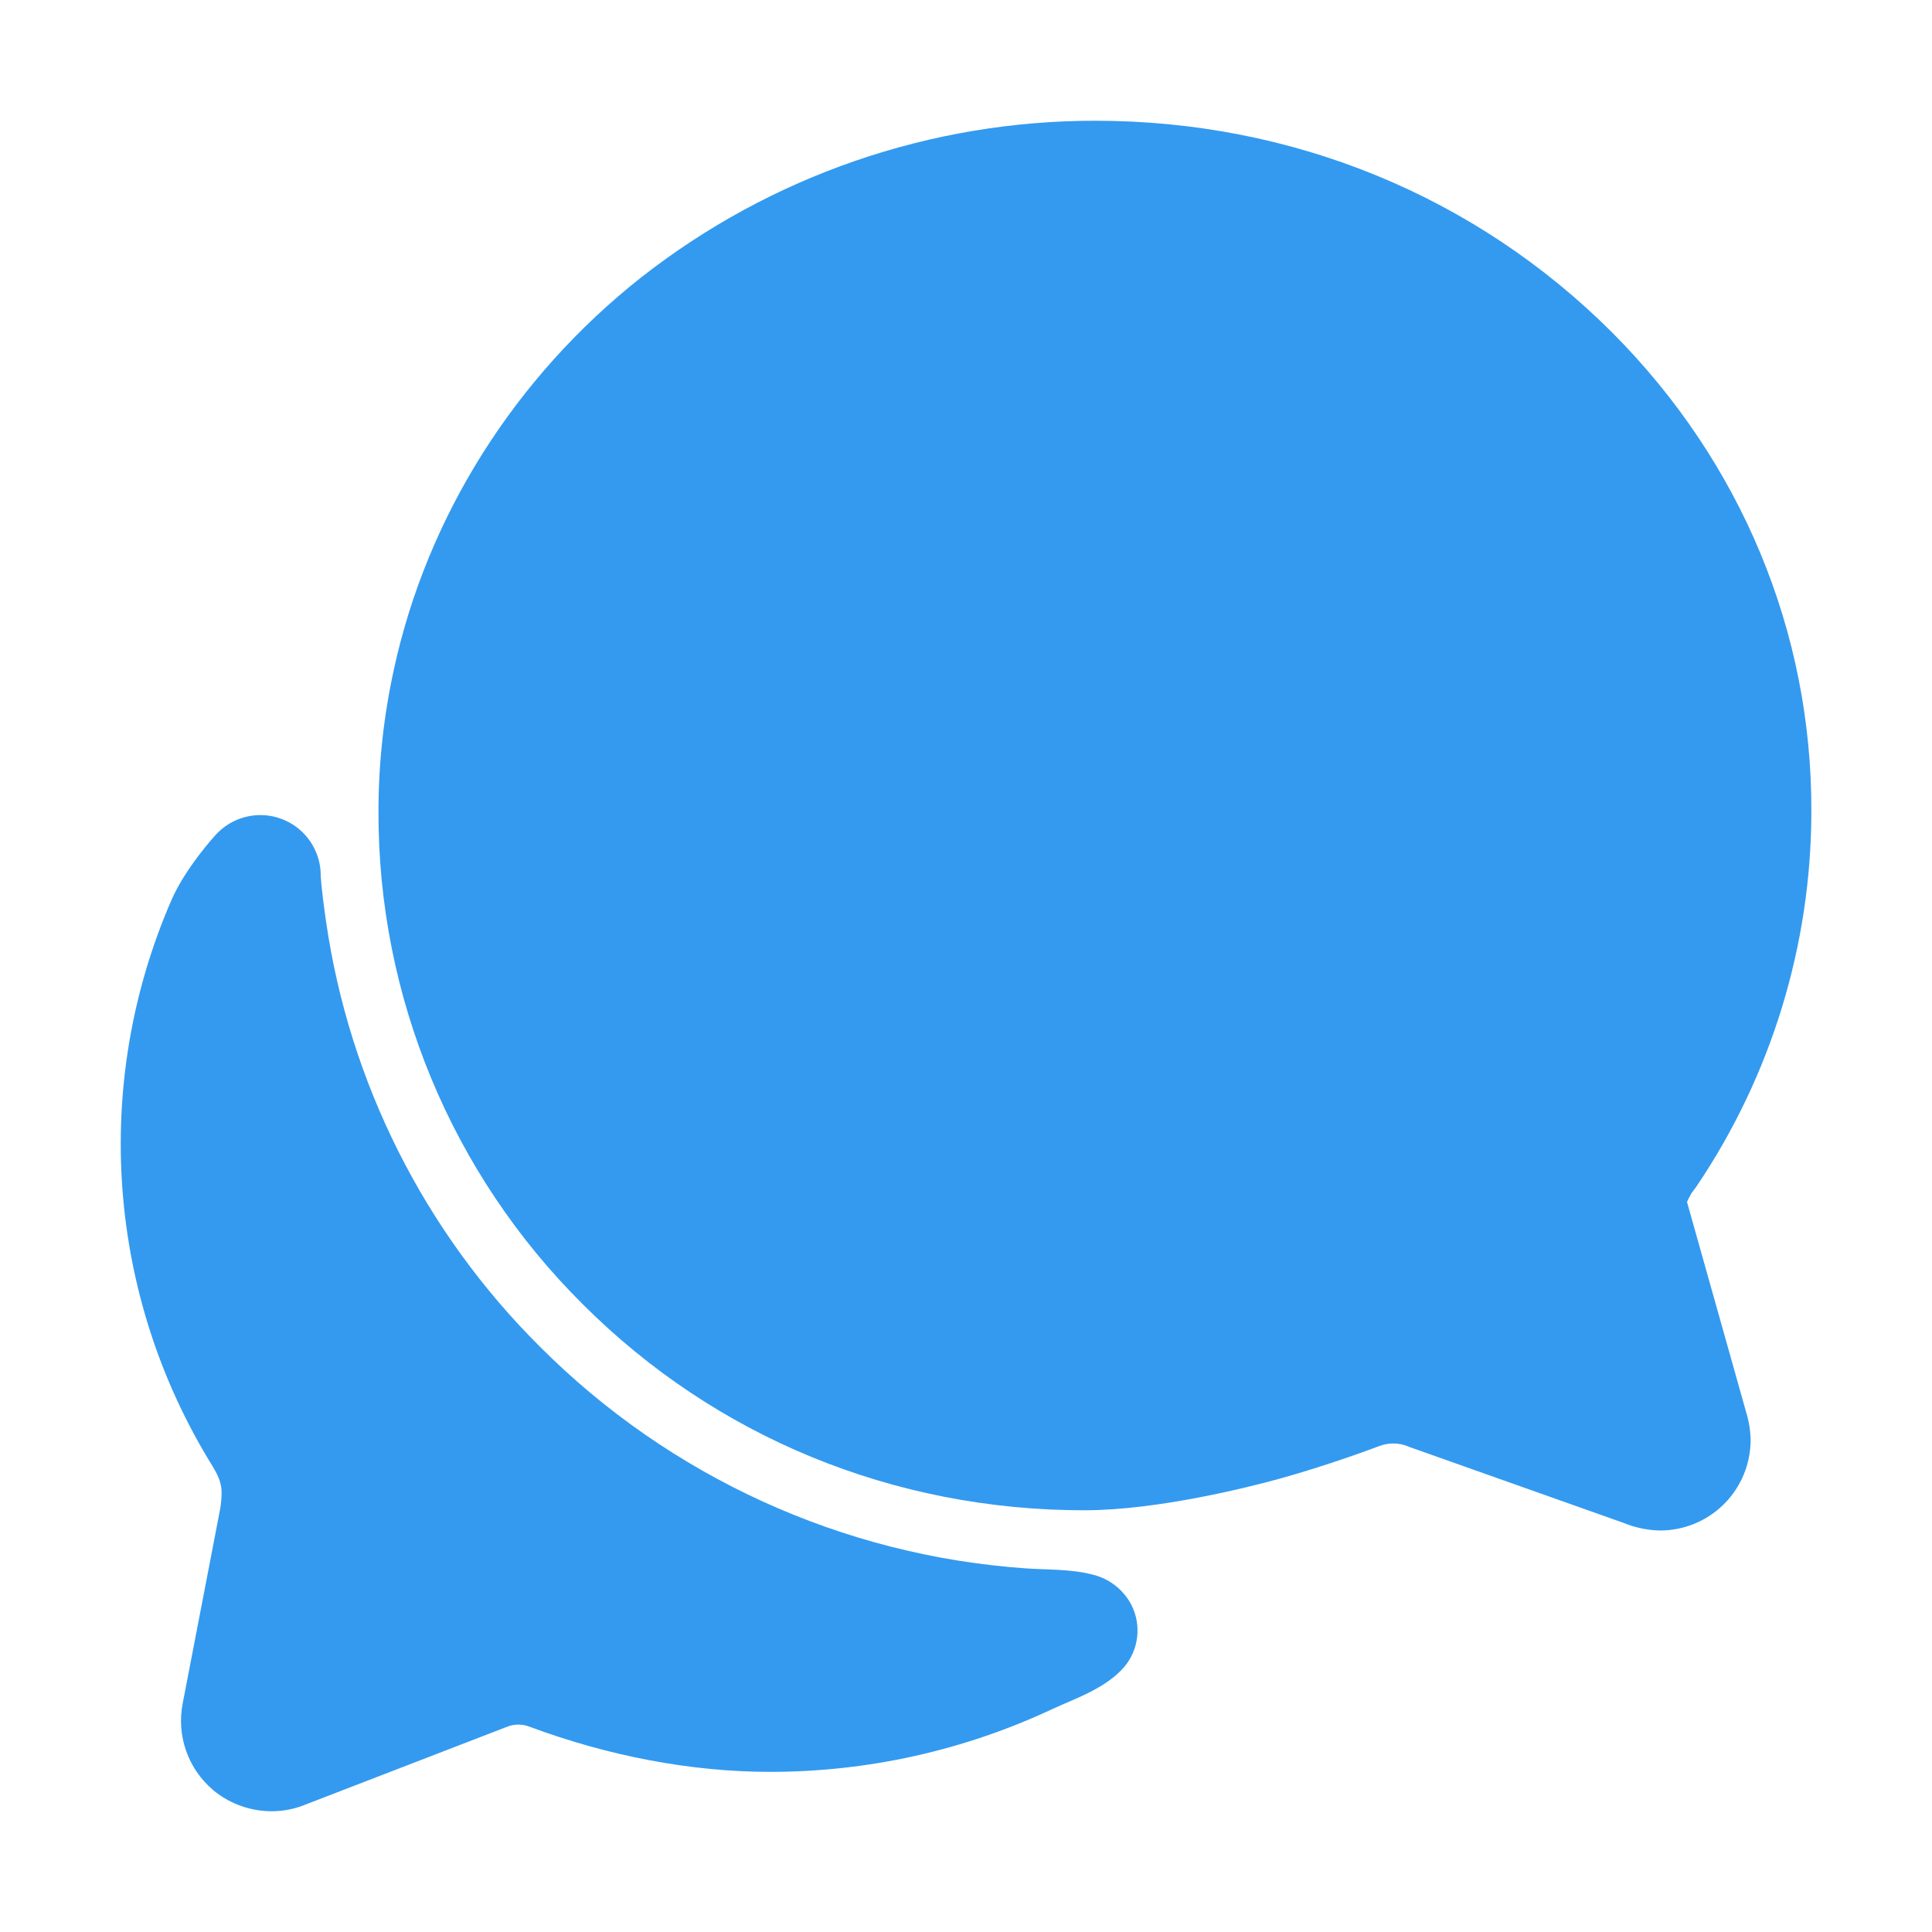
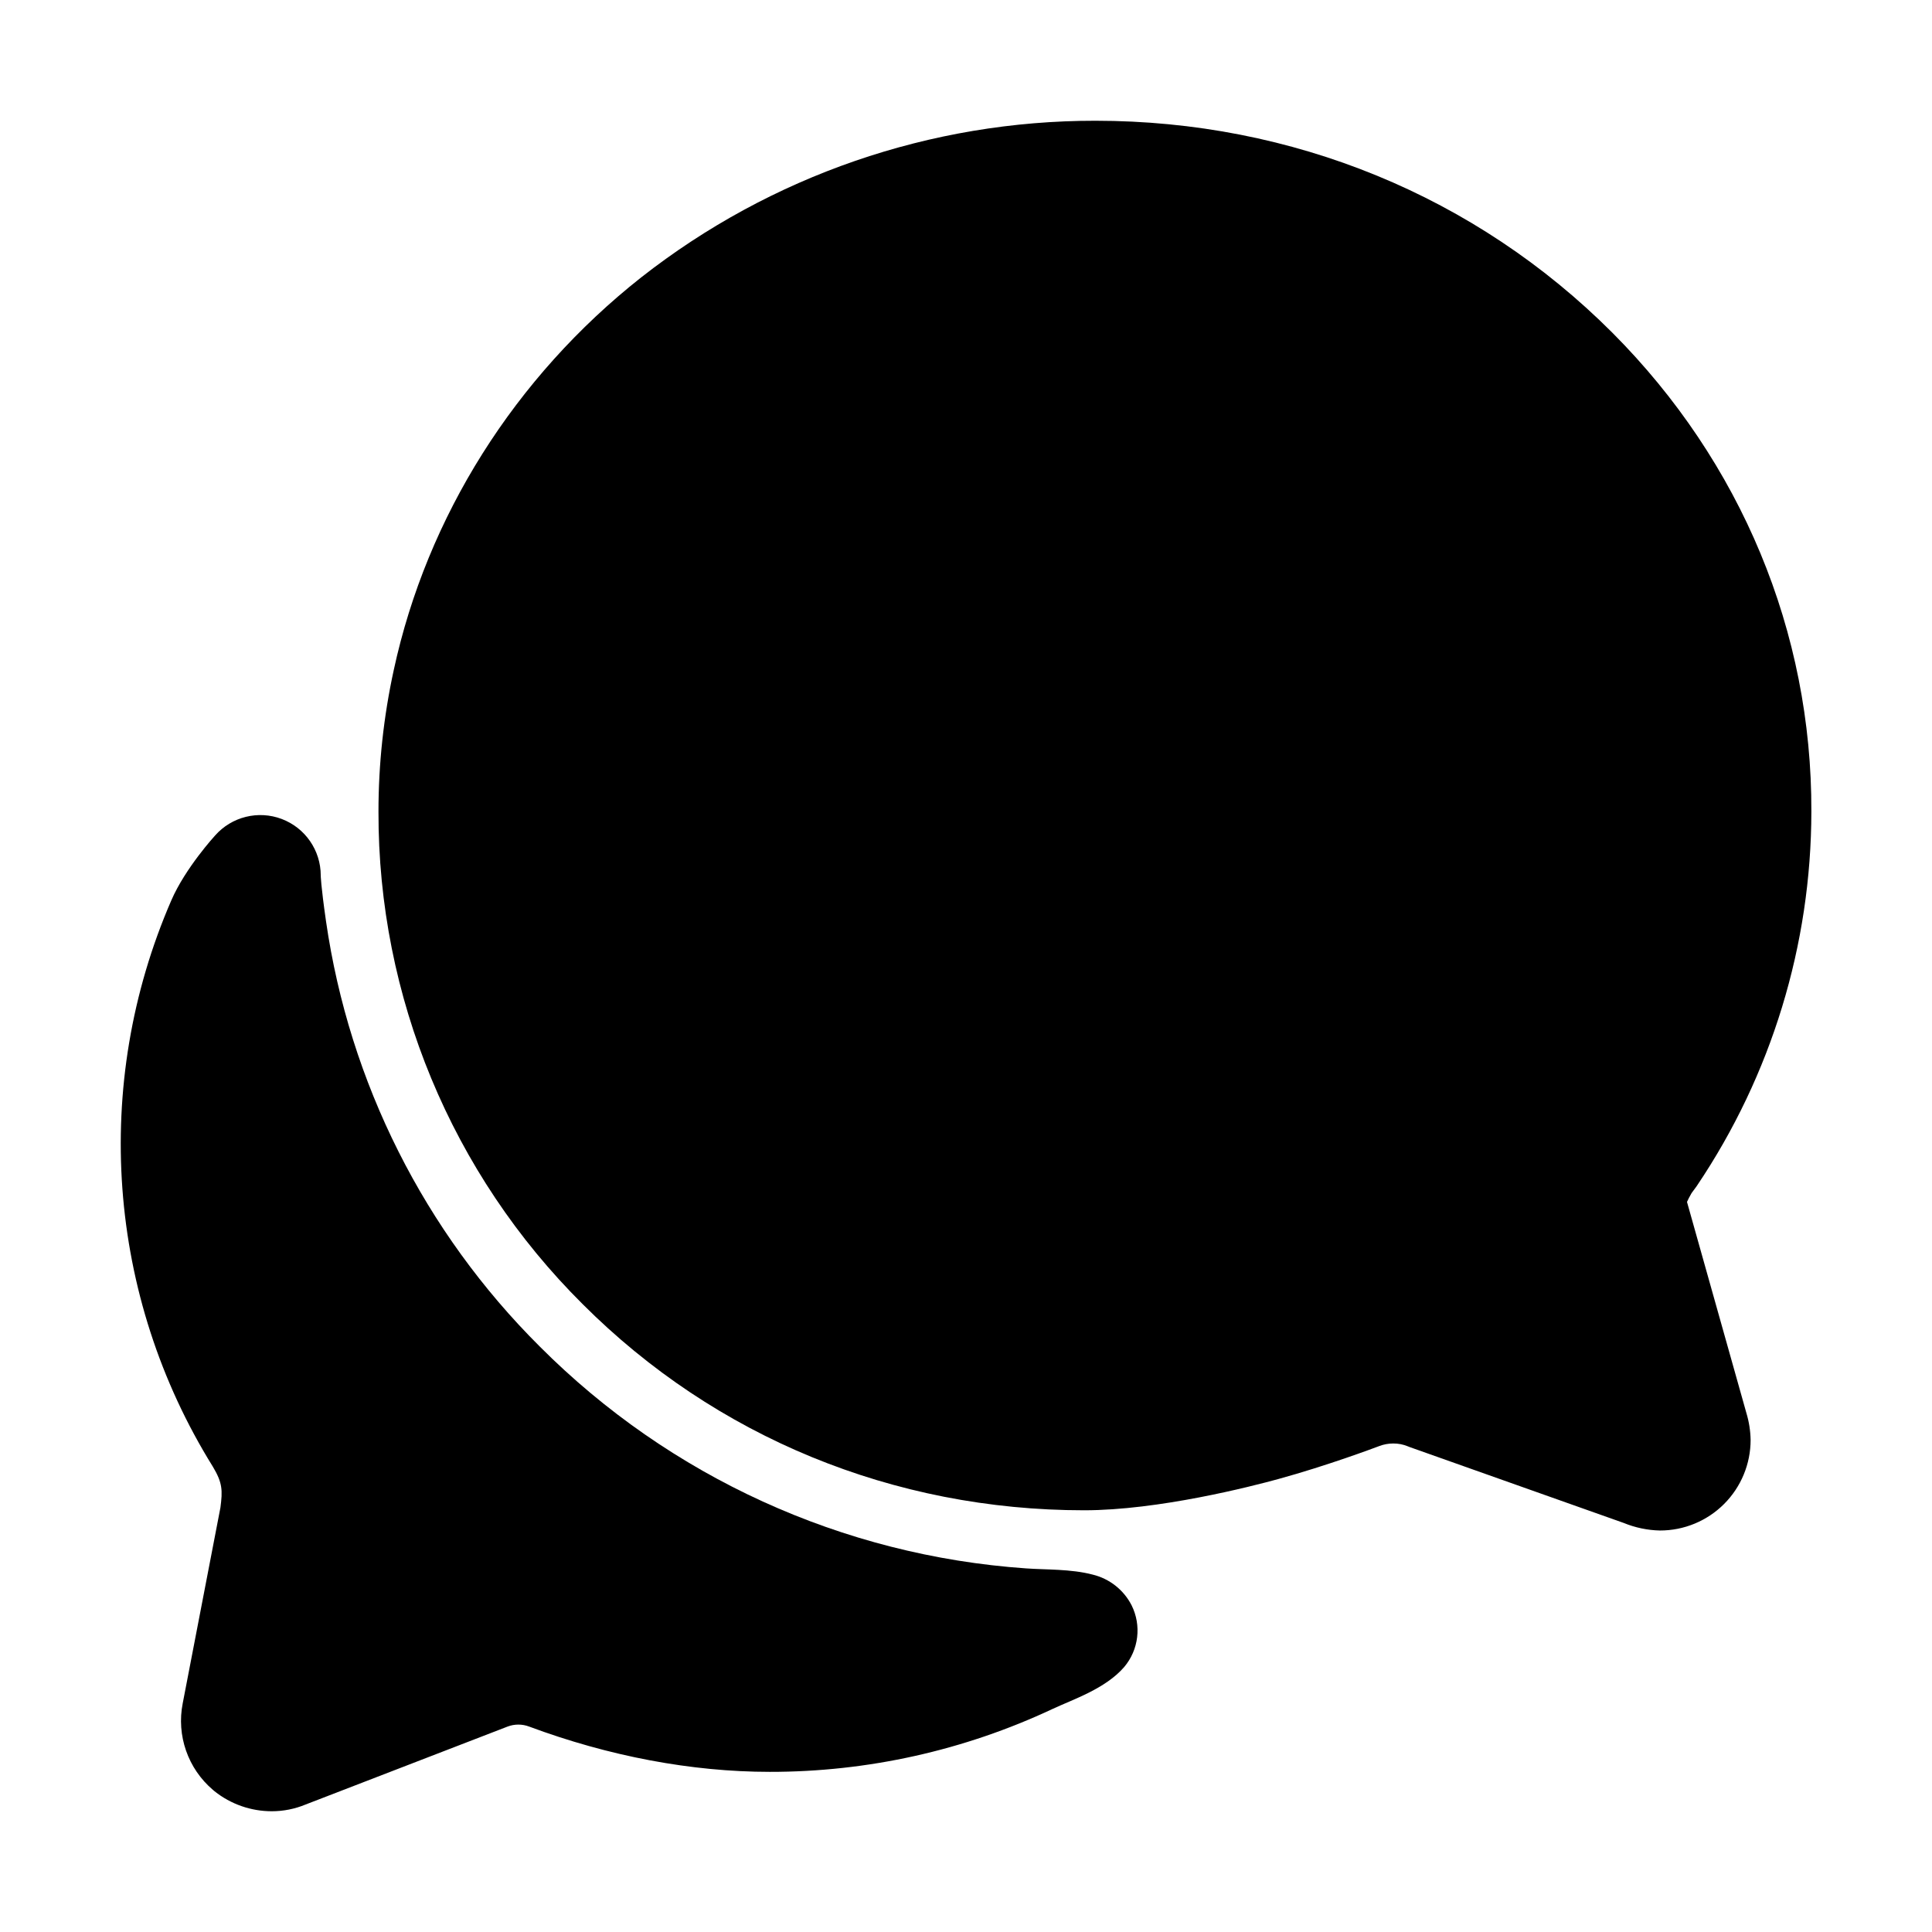
- <svg xmlns="http://www.w3.org/2000/svg" fill="#339af0" class="ionicon" viewBox="0 0 512 512">
+ <svg xmlns="http://www.w3.org/2000/svg" class="ionicon" viewBox="0 0 512 512">
  <path d="M60.44 389.17c0 .07 0 .2-.08.38.03-.12.05-.25.08-.38zM439.9 405.6a26.77 26.77 0 01-9.59-2l-56.78-20.13-.42-.17a9.88 9.88 0 00-3.91-.76 10.32 10.32 0 00-3.62.66c-1.38.52-13.81 5.19-26.85 8.77-7.07 1.94-31.68 8.27-51.43 8.27-50.48 0-97.68-19.4-132.89-54.63A183.38 183.38 0 01100.3 215.1a175.9 175.9 0 014.06-37.58c8.79-40.62 32.07-77.57 65.55-104A194.76 194.76 0 01290.3 32c52.21 0 100.86 20 137 56.18 34.16 34.27 52.88 79.33 52.73 126.87a177.86 177.86 0 01-30.3 99.15l-.19.28-.74 1c-.17.23-.34.45-.5.68l-.15.27a21.63 21.63 0 00-1.08 2.09l15.74 55.94a26.42 26.42 0 011.12 7.11 24 24 0 01-24.03 24.03z" />
  <path d="M299.87 425.39a15.74 15.74 0 00-10.29-8.1c-5.78-1.53-12.52-1.27-17.67-1.65a201.78 201.78 0 01-128.82-58.75A199.21 199.21 0 0186.4 244.16C85 234.42 85 232 85 232a16 16 0 00-28-10.58s-7.88 8.58-11.6 17.19a162.09 162.09 0 0011 150.06C59 393 59 395 58.42 399.5c-2.73 14.11-7.51 39-10 51.91a24 24 0 008 22.92l.46.39A24.34 24.34 0 0072 480a23.42 23.42 0 009-1.79l53.51-20.65a8.05 8.05 0 015.72 0c21.07 7.84 43 12 63.78 12a176 176 0 0074.91-16.66c5.46-2.56 14-5.34 19-11.12a15 15 0 001.95-16.39z" />
</svg>
